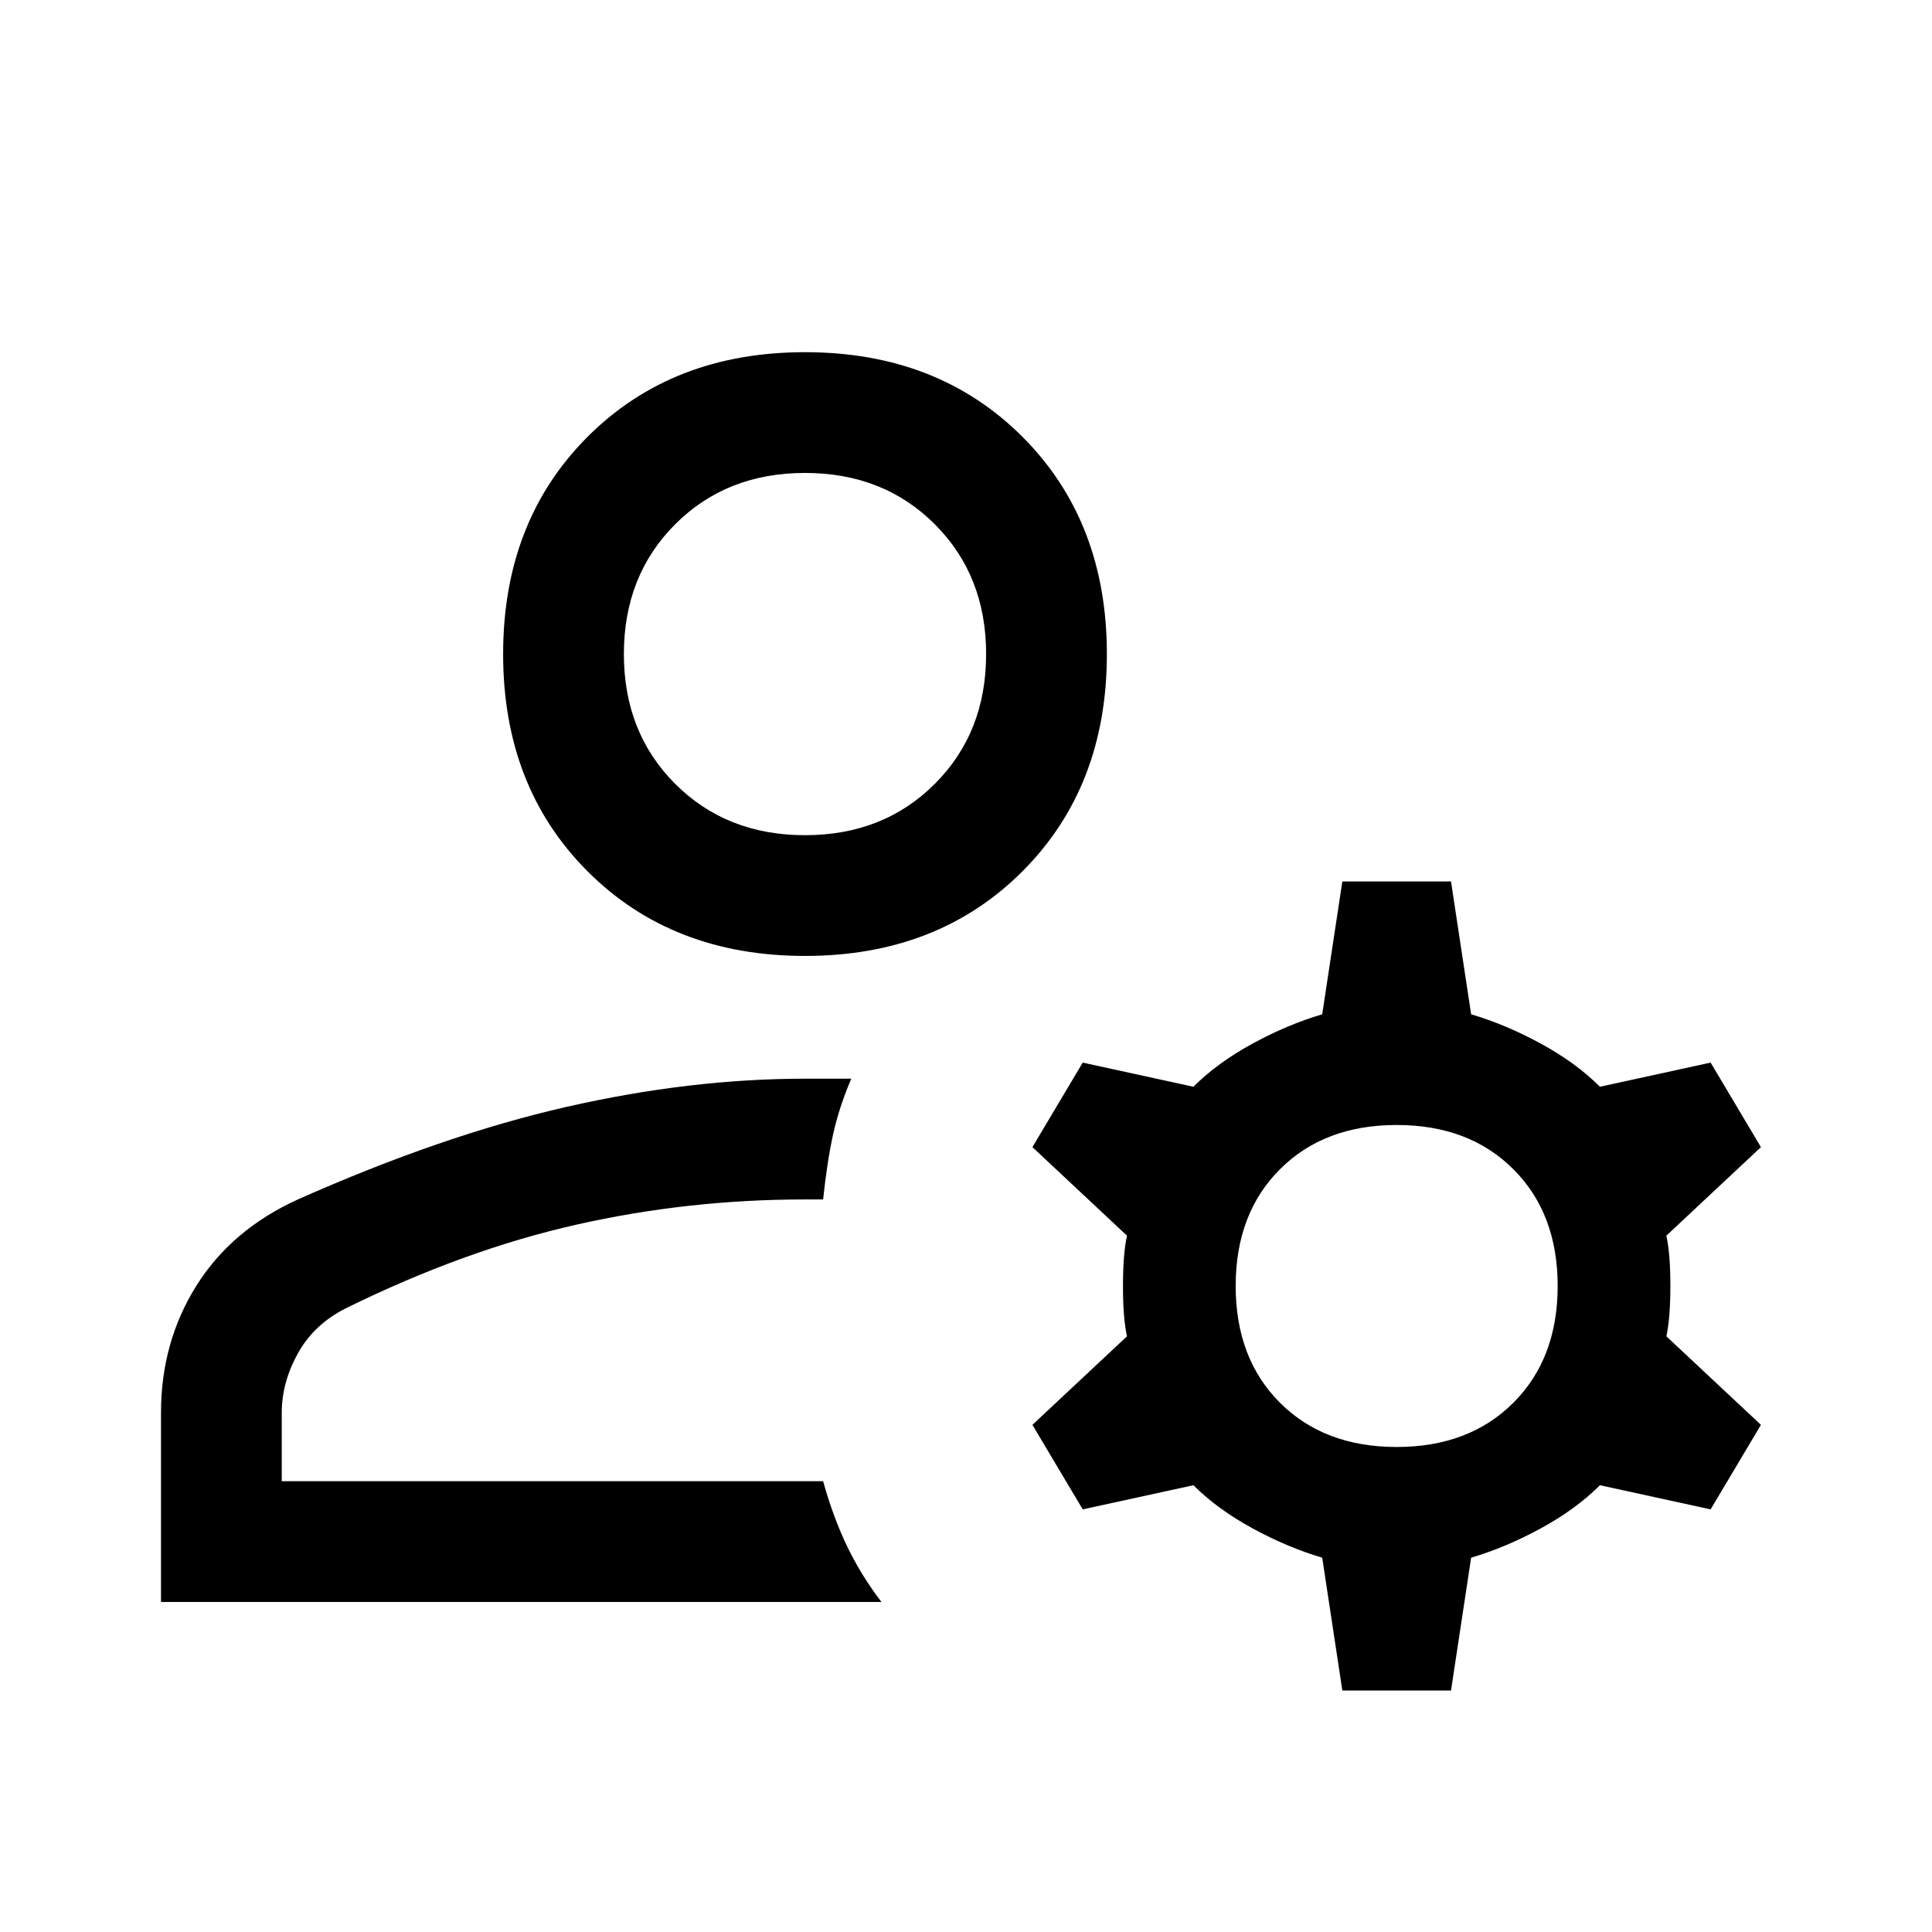
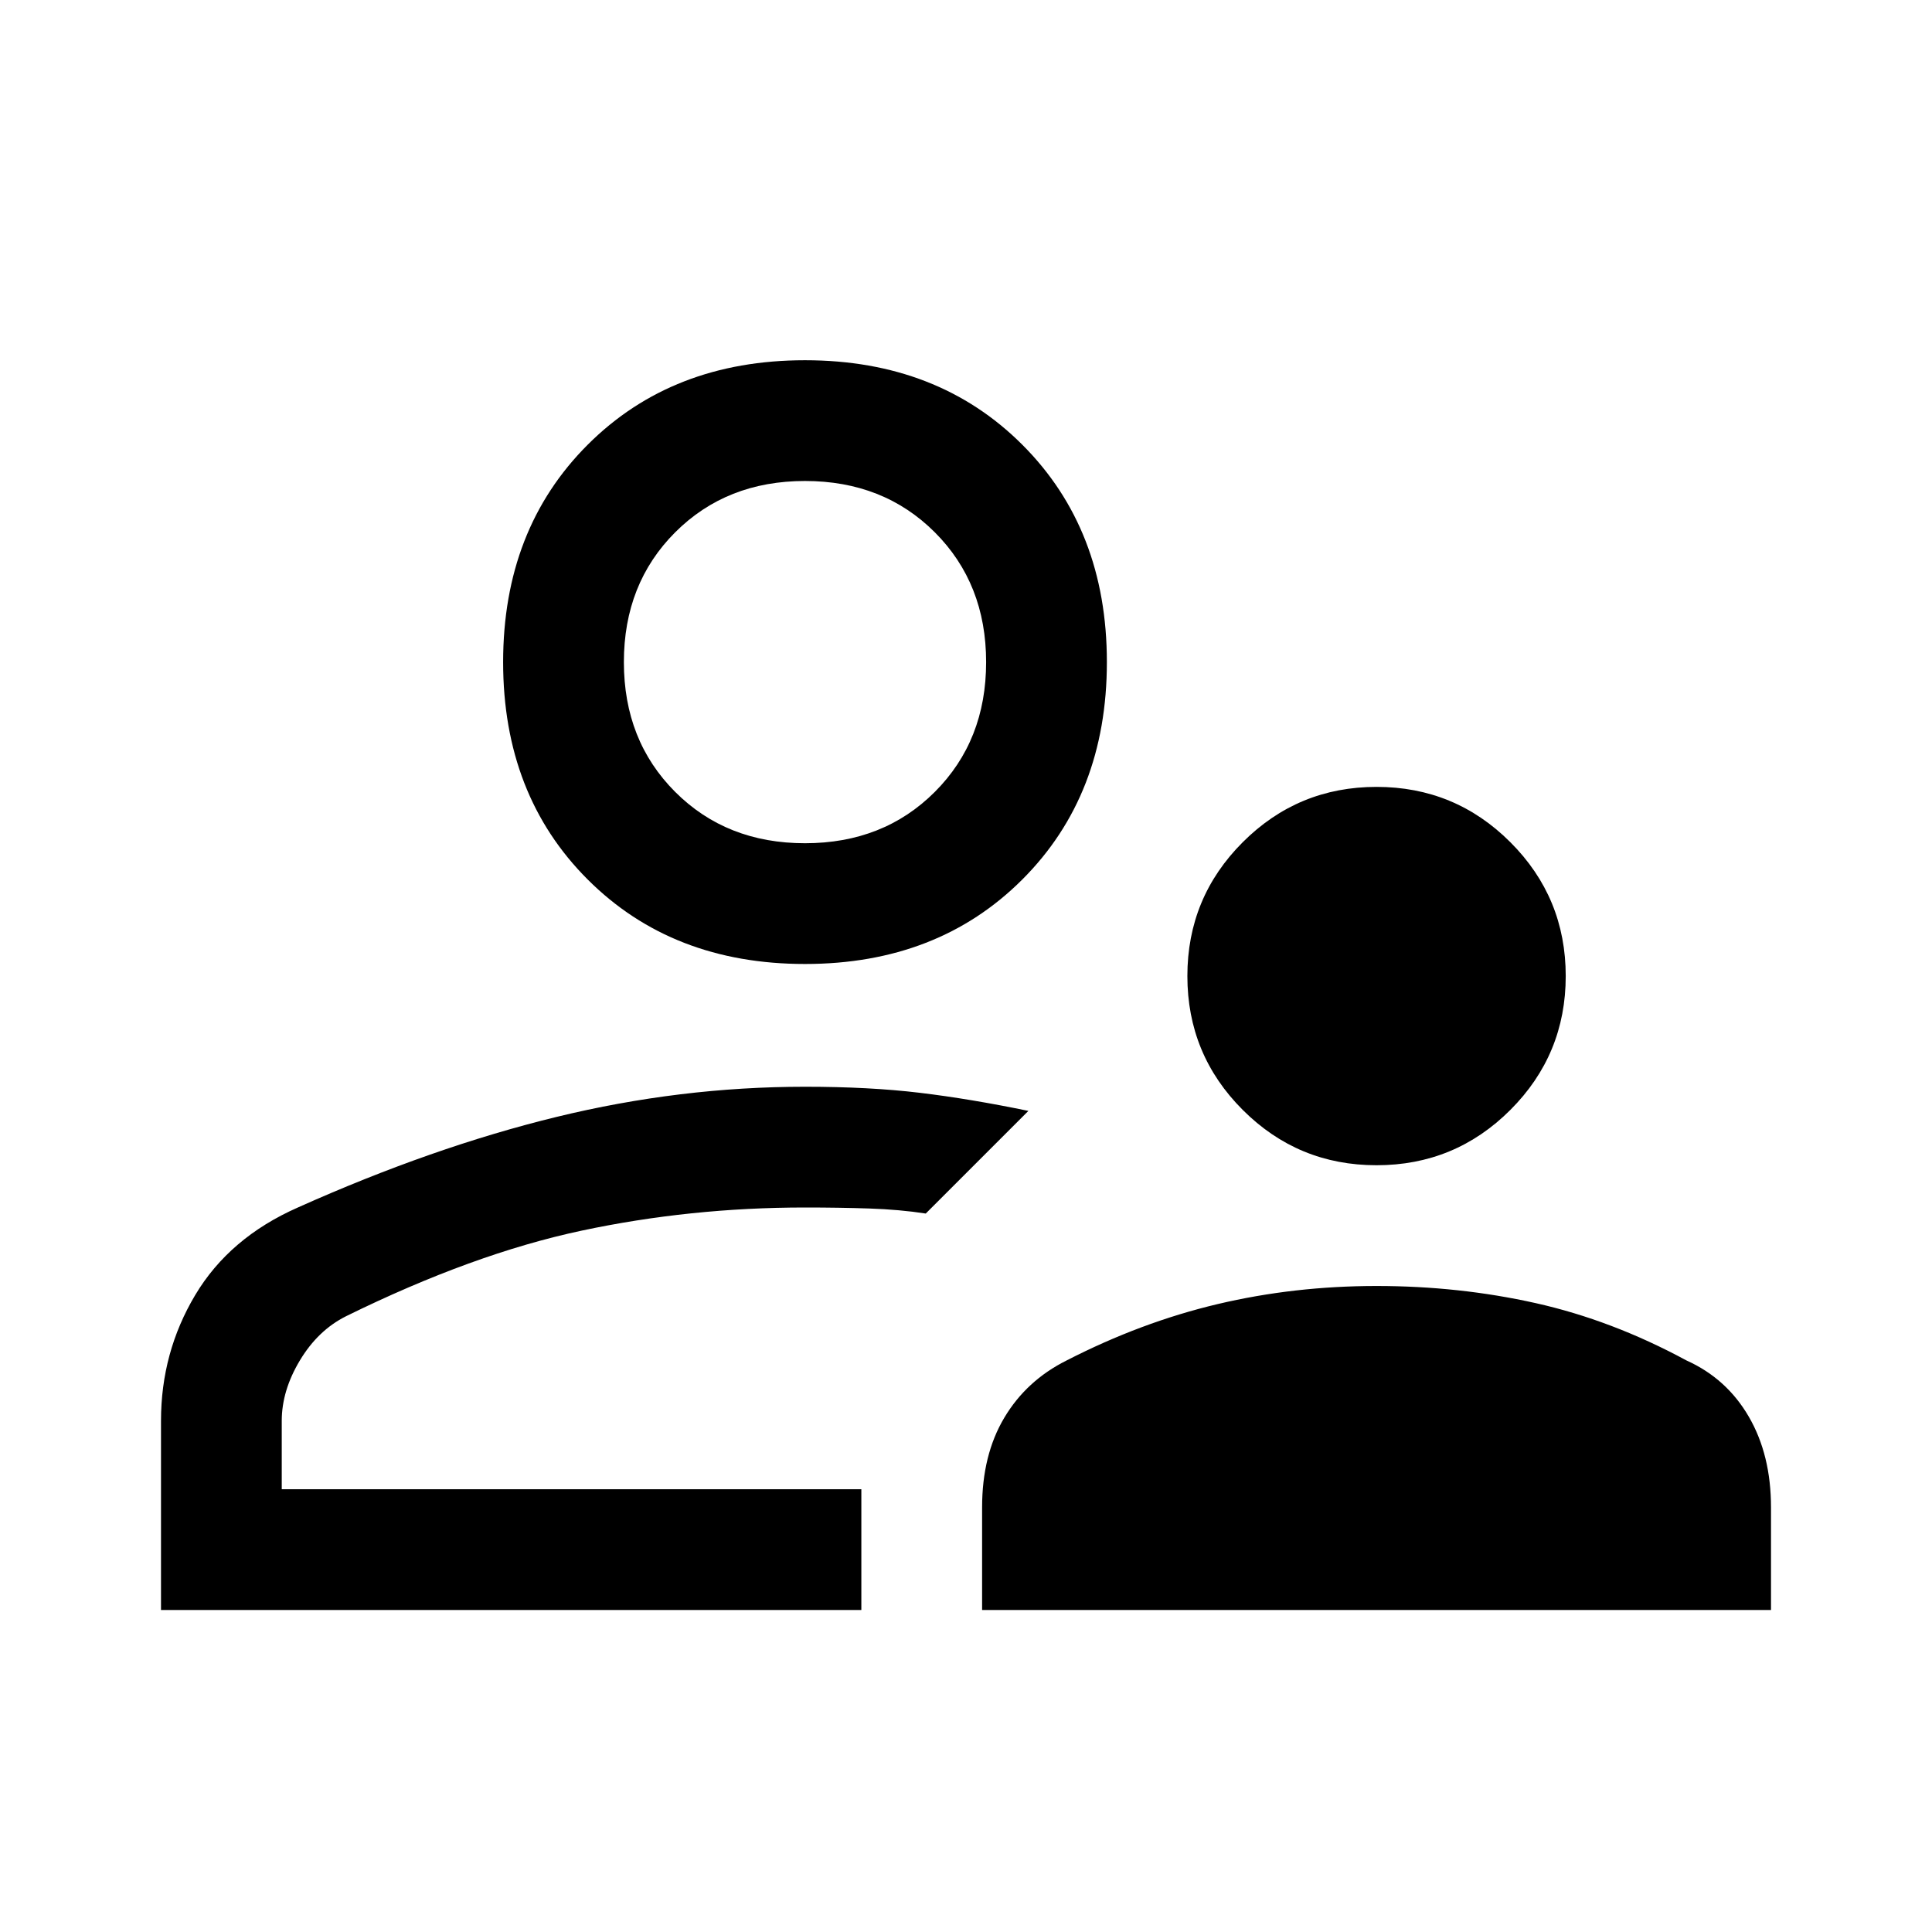
<svg xmlns="http://www.w3.org/2000/svg" width="48" height="48" viewBox="0 0 48 48" fill="currentColor">
-   <path d="M20 23.75C17.8 23.75 16 23.05 14.6 21.65C13.2 20.25 12.5 18.45 12.5 16.25C12.5 14.05 13.2 12.25 14.6 10.85C16 9.45 17.8 8.75 20 8.75C22.2 8.75 24 9.45 25.4 10.85C26.8 12.25 27.5 14.05 27.5 16.25C27.5 18.45 26.8 20.25 25.4 21.65C24 23.05 22.2 23.75 20 23.75ZM4 39.8V35.1C4 33.933 4.292 32.883 4.875 31.95C5.458 31.017 6.3 30.3 7.4 29.8C9.8 28.733 12.025 27.967 14.075 27.5C16.125 27.033 18.1 26.8 20 26.8H21.15C20.95 27.267 20.8 27.725 20.7 28.175C20.6 28.625 20.517 29.167 20.45 29.8H20C18.067 29.8 16.175 30.008 14.325 30.425C12.475 30.842 10.567 31.533 8.6 32.5C8.067 32.767 7.667 33.142 7.4 33.625C7.133 34.108 7 34.6 7 35.1V36.8H20.45C20.617 37.4 20.817 37.942 21.05 38.425C21.283 38.908 21.567 39.367 21.9 39.8H4ZM33.35 42L32.85 38.7C32.283 38.533 31.708 38.292 31.125 37.975C30.542 37.658 30.05 37.3 29.65 36.9L26.9 37.5L25.65 35.4L28 33.2C27.933 32.9 27.9 32.483 27.9 31.95C27.9 31.417 27.933 31 28 30.7L25.65 28.5L26.9 26.4L29.65 27C30.05 26.6 30.542 26.242 31.125 25.925C31.708 25.608 32.283 25.367 32.85 25.2L33.35 21.9H36.05L36.55 25.2C37.117 25.367 37.692 25.608 38.275 25.925C38.858 26.242 39.35 26.6 39.75 27L42.5 26.4L43.75 28.5L41.4 30.7C41.467 31 41.5 31.417 41.5 31.95C41.5 32.483 41.467 32.9 41.4 33.2L43.75 35.4L42.5 37.5L39.75 36.9C39.35 37.3 38.858 37.658 38.275 37.975C37.692 38.292 37.117 38.533 36.55 38.7L36.05 42H33.35ZM34.7 35.95C35.9 35.95 36.867 35.583 37.6 34.85C38.333 34.117 38.7 33.15 38.7 31.95C38.7 30.75 38.333 29.783 37.6 29.05C36.867 28.317 35.9 27.95 34.7 27.95C33.5 27.95 32.533 28.317 31.8 29.05C31.067 29.783 30.7 30.75 30.7 31.95C30.7 33.15 31.067 34.117 31.8 34.85C32.533 35.583 33.5 35.95 34.7 35.95ZM20 20.75C21.3 20.75 22.375 20.325 23.225 19.475C24.075 18.625 24.5 17.55 24.5 16.25C24.5 14.95 24.075 13.875 23.225 13.025C22.375 12.175 21.3 11.75 20 11.75C18.7 11.75 17.625 12.175 16.775 13.025C15.925 13.875 15.5 14.95 15.5 16.25C15.5 17.55 15.925 18.625 16.775 19.475C17.625 20.325 18.7 20.75 20 20.75Z" />
+   <path d="M34.2 28.95C32.9 28.95 31.792 28.492 30.875 27.575C29.958 26.658 29.5 25.55 29.5 24.25C29.5 22.95 29.958 21.842 30.875 20.925C31.792 20.008 32.9 19.55 34.2 19.55C35.5 19.55 36.608 20.008 37.525 20.925C38.442 21.842 38.9 22.95 38.9 24.25C38.9 25.55 38.442 26.658 37.525 27.575C36.608 28.492 35.5 28.95 34.2 28.95ZM24.4 40V37.45C24.4 36.583 24.583 35.842 24.95 35.225C25.317 34.608 25.833 34.133 26.5 33.8C27.733 33.167 28.983 32.7 30.25 32.4C31.517 32.1 32.833 31.95 34.2 31.95C35.567 31.95 36.883 32.092 38.15 32.375C39.417 32.658 40.667 33.133 41.9 33.8C42.567 34.1 43.083 34.567 43.45 35.2C43.817 35.833 44 36.583 44 37.45V40H24.4ZM20 23.95C17.8 23.95 16 23.25 14.6 21.85C13.2 20.45 12.5 18.65 12.5 16.45C12.5 14.25 13.2 12.45 14.6 11.05C16 9.65 17.8 8.95 20 8.95C22.2 8.95 24 9.65 25.4 11.05C26.8 12.45 27.5 14.25 27.5 16.45C27.5 18.65 26.8 20.45 25.4 21.85C24 23.25 22.2 23.95 20 23.95ZM4 40V35.3C4 34.167 4.283 33.125 4.85 32.175C5.417 31.225 6.267 30.5 7.4 30C9.633 29 11.775 28.25 13.825 27.75C15.875 27.25 17.933 27 20 27C21.067 27 22.017 27.05 22.85 27.15C23.683 27.25 24.583 27.4 25.55 27.6L24.275 28.875L23 30.15C22.567 30.083 22.1 30.042 21.6 30.025C21.1 30.008 20.567 30 20 30C18.1 30 16.25 30.192 14.45 30.575C12.65 30.958 10.7 31.667 8.6 32.7C8.133 32.933 7.75 33.3 7.45 33.8C7.15 34.3 7 34.8 7 35.3V37H21.4V40H4ZM20 20.95C21.3 20.95 22.375 20.525 23.225 19.675C24.075 18.825 24.5 17.75 24.5 16.45C24.5 15.15 24.075 14.075 23.225 13.225C22.375 12.375 21.3 11.95 20 11.95C18.7 11.95 17.625 12.375 16.775 13.225C15.925 14.075 15.5 15.15 15.5 16.45C15.5 17.75 15.925 18.825 16.775 19.675C17.625 20.525 18.7 20.95 20 20.95Z" />
</svg>
